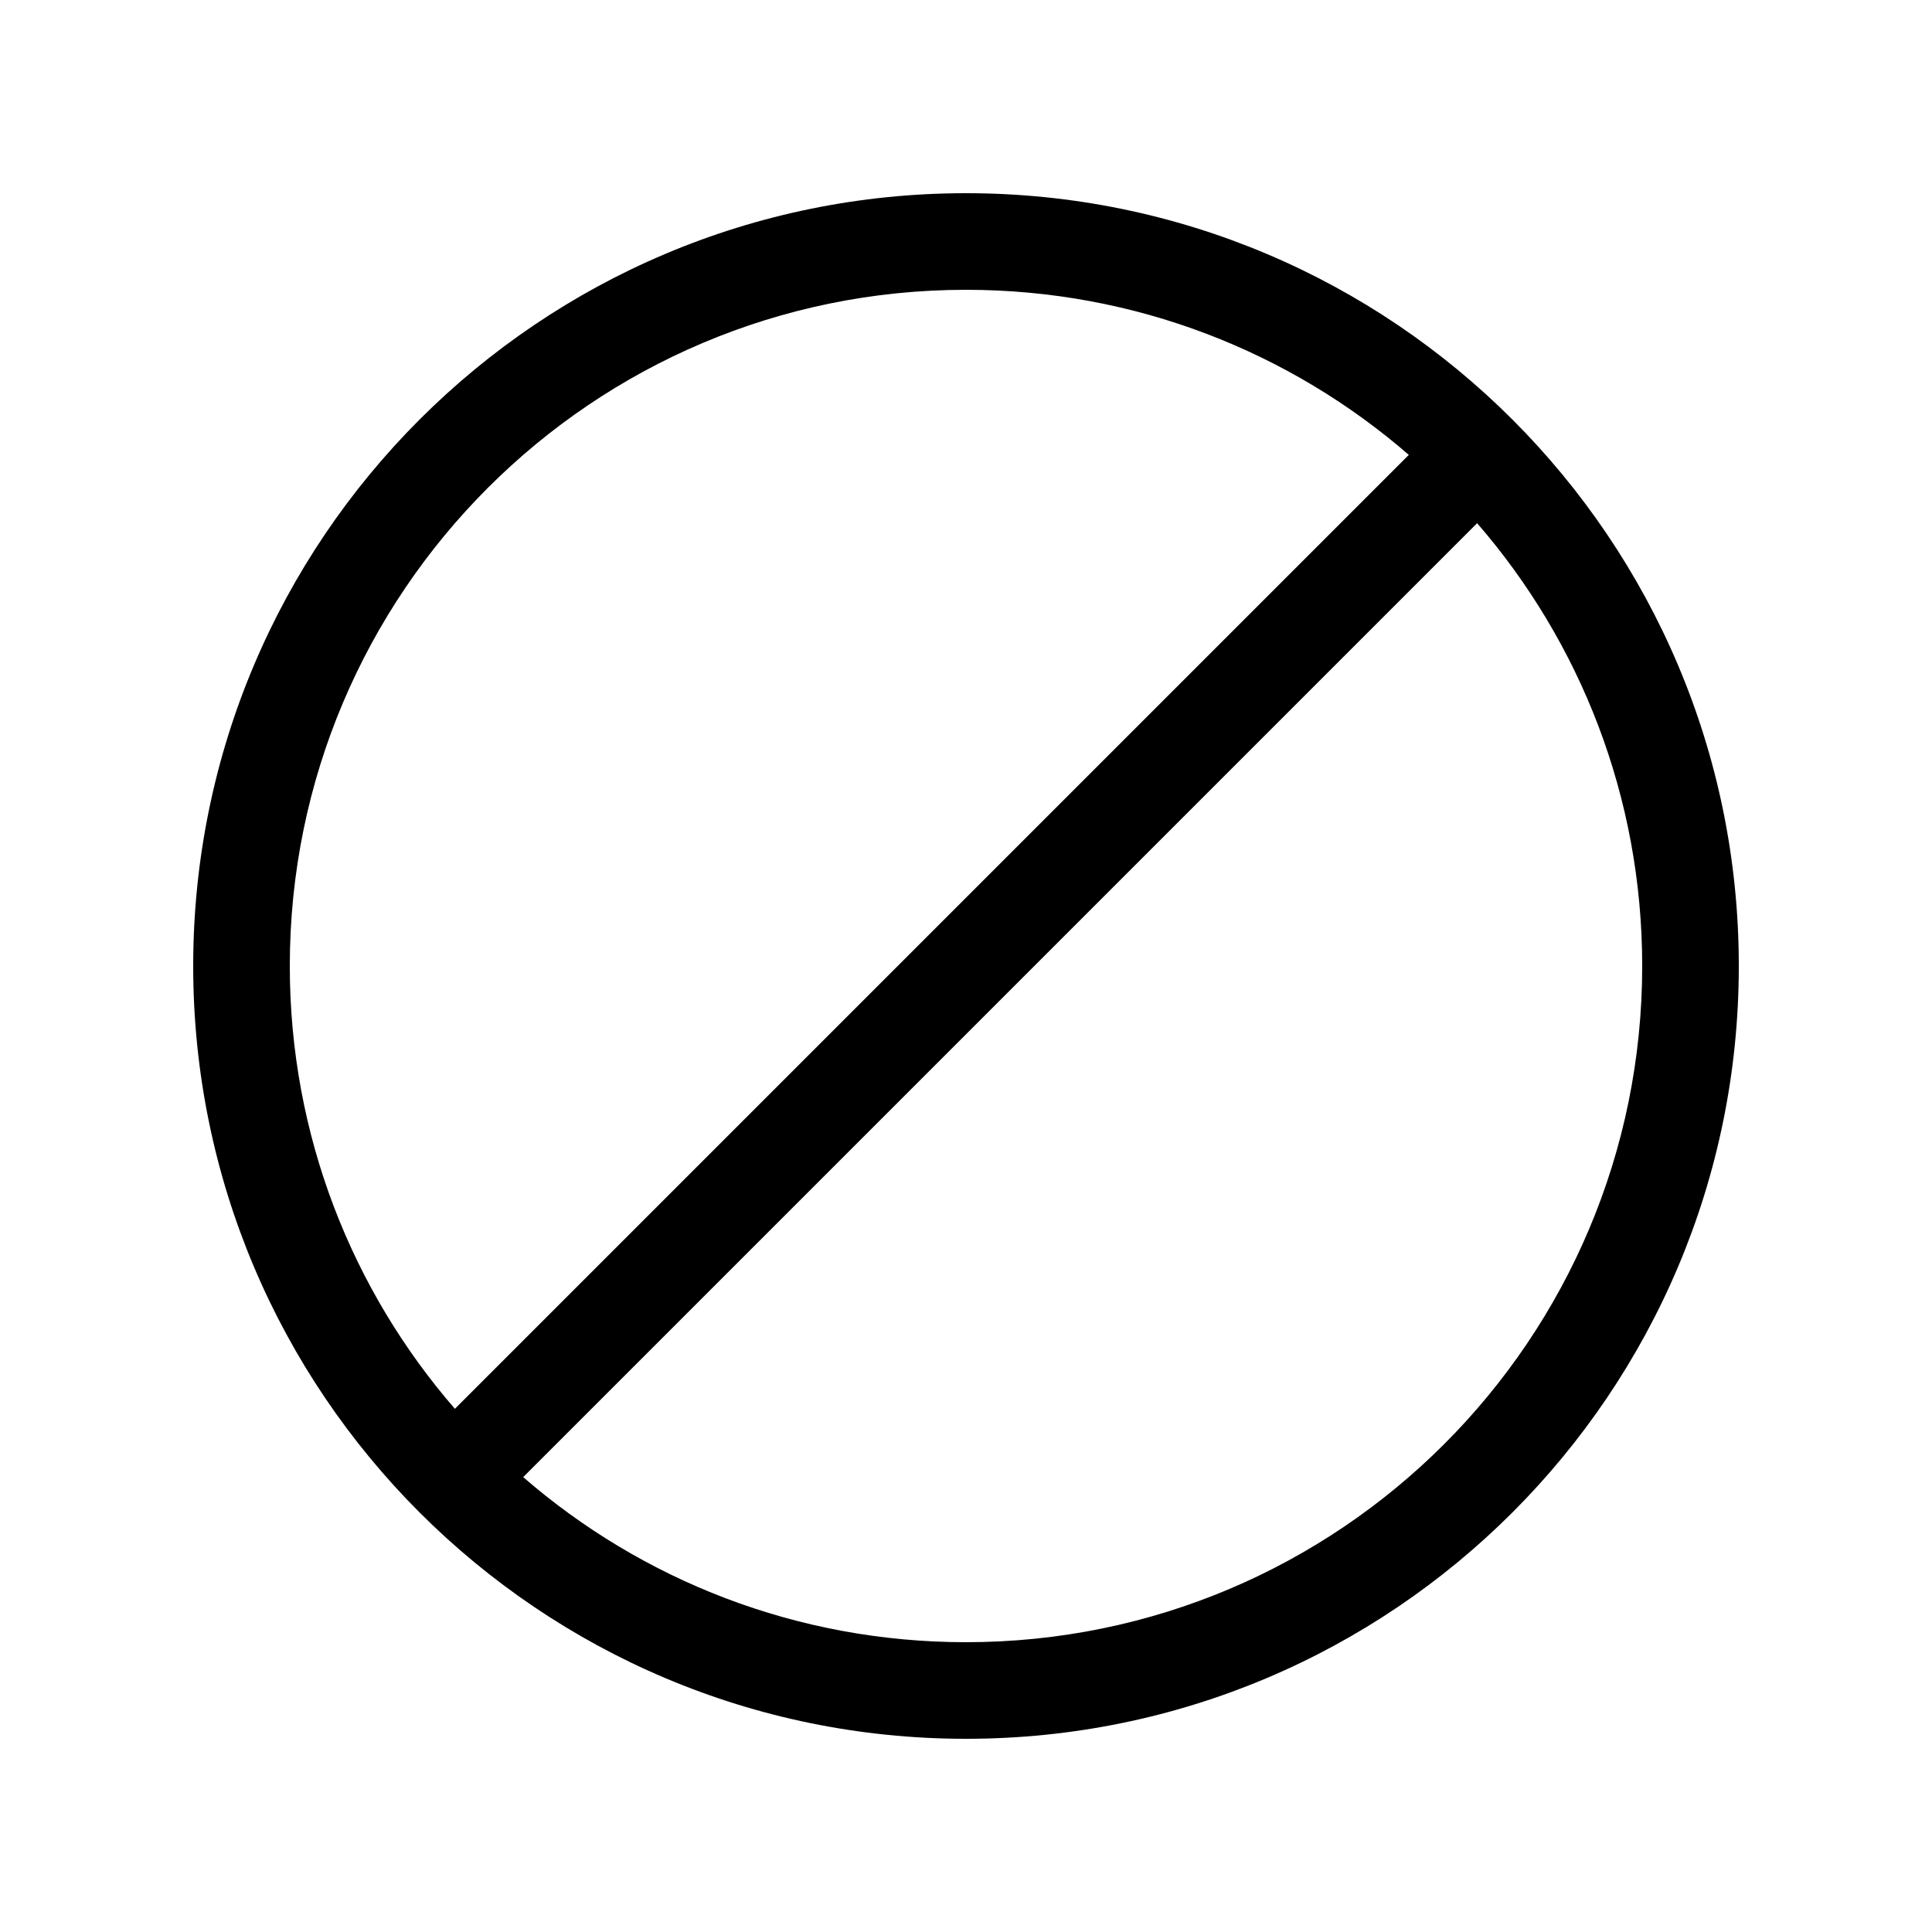
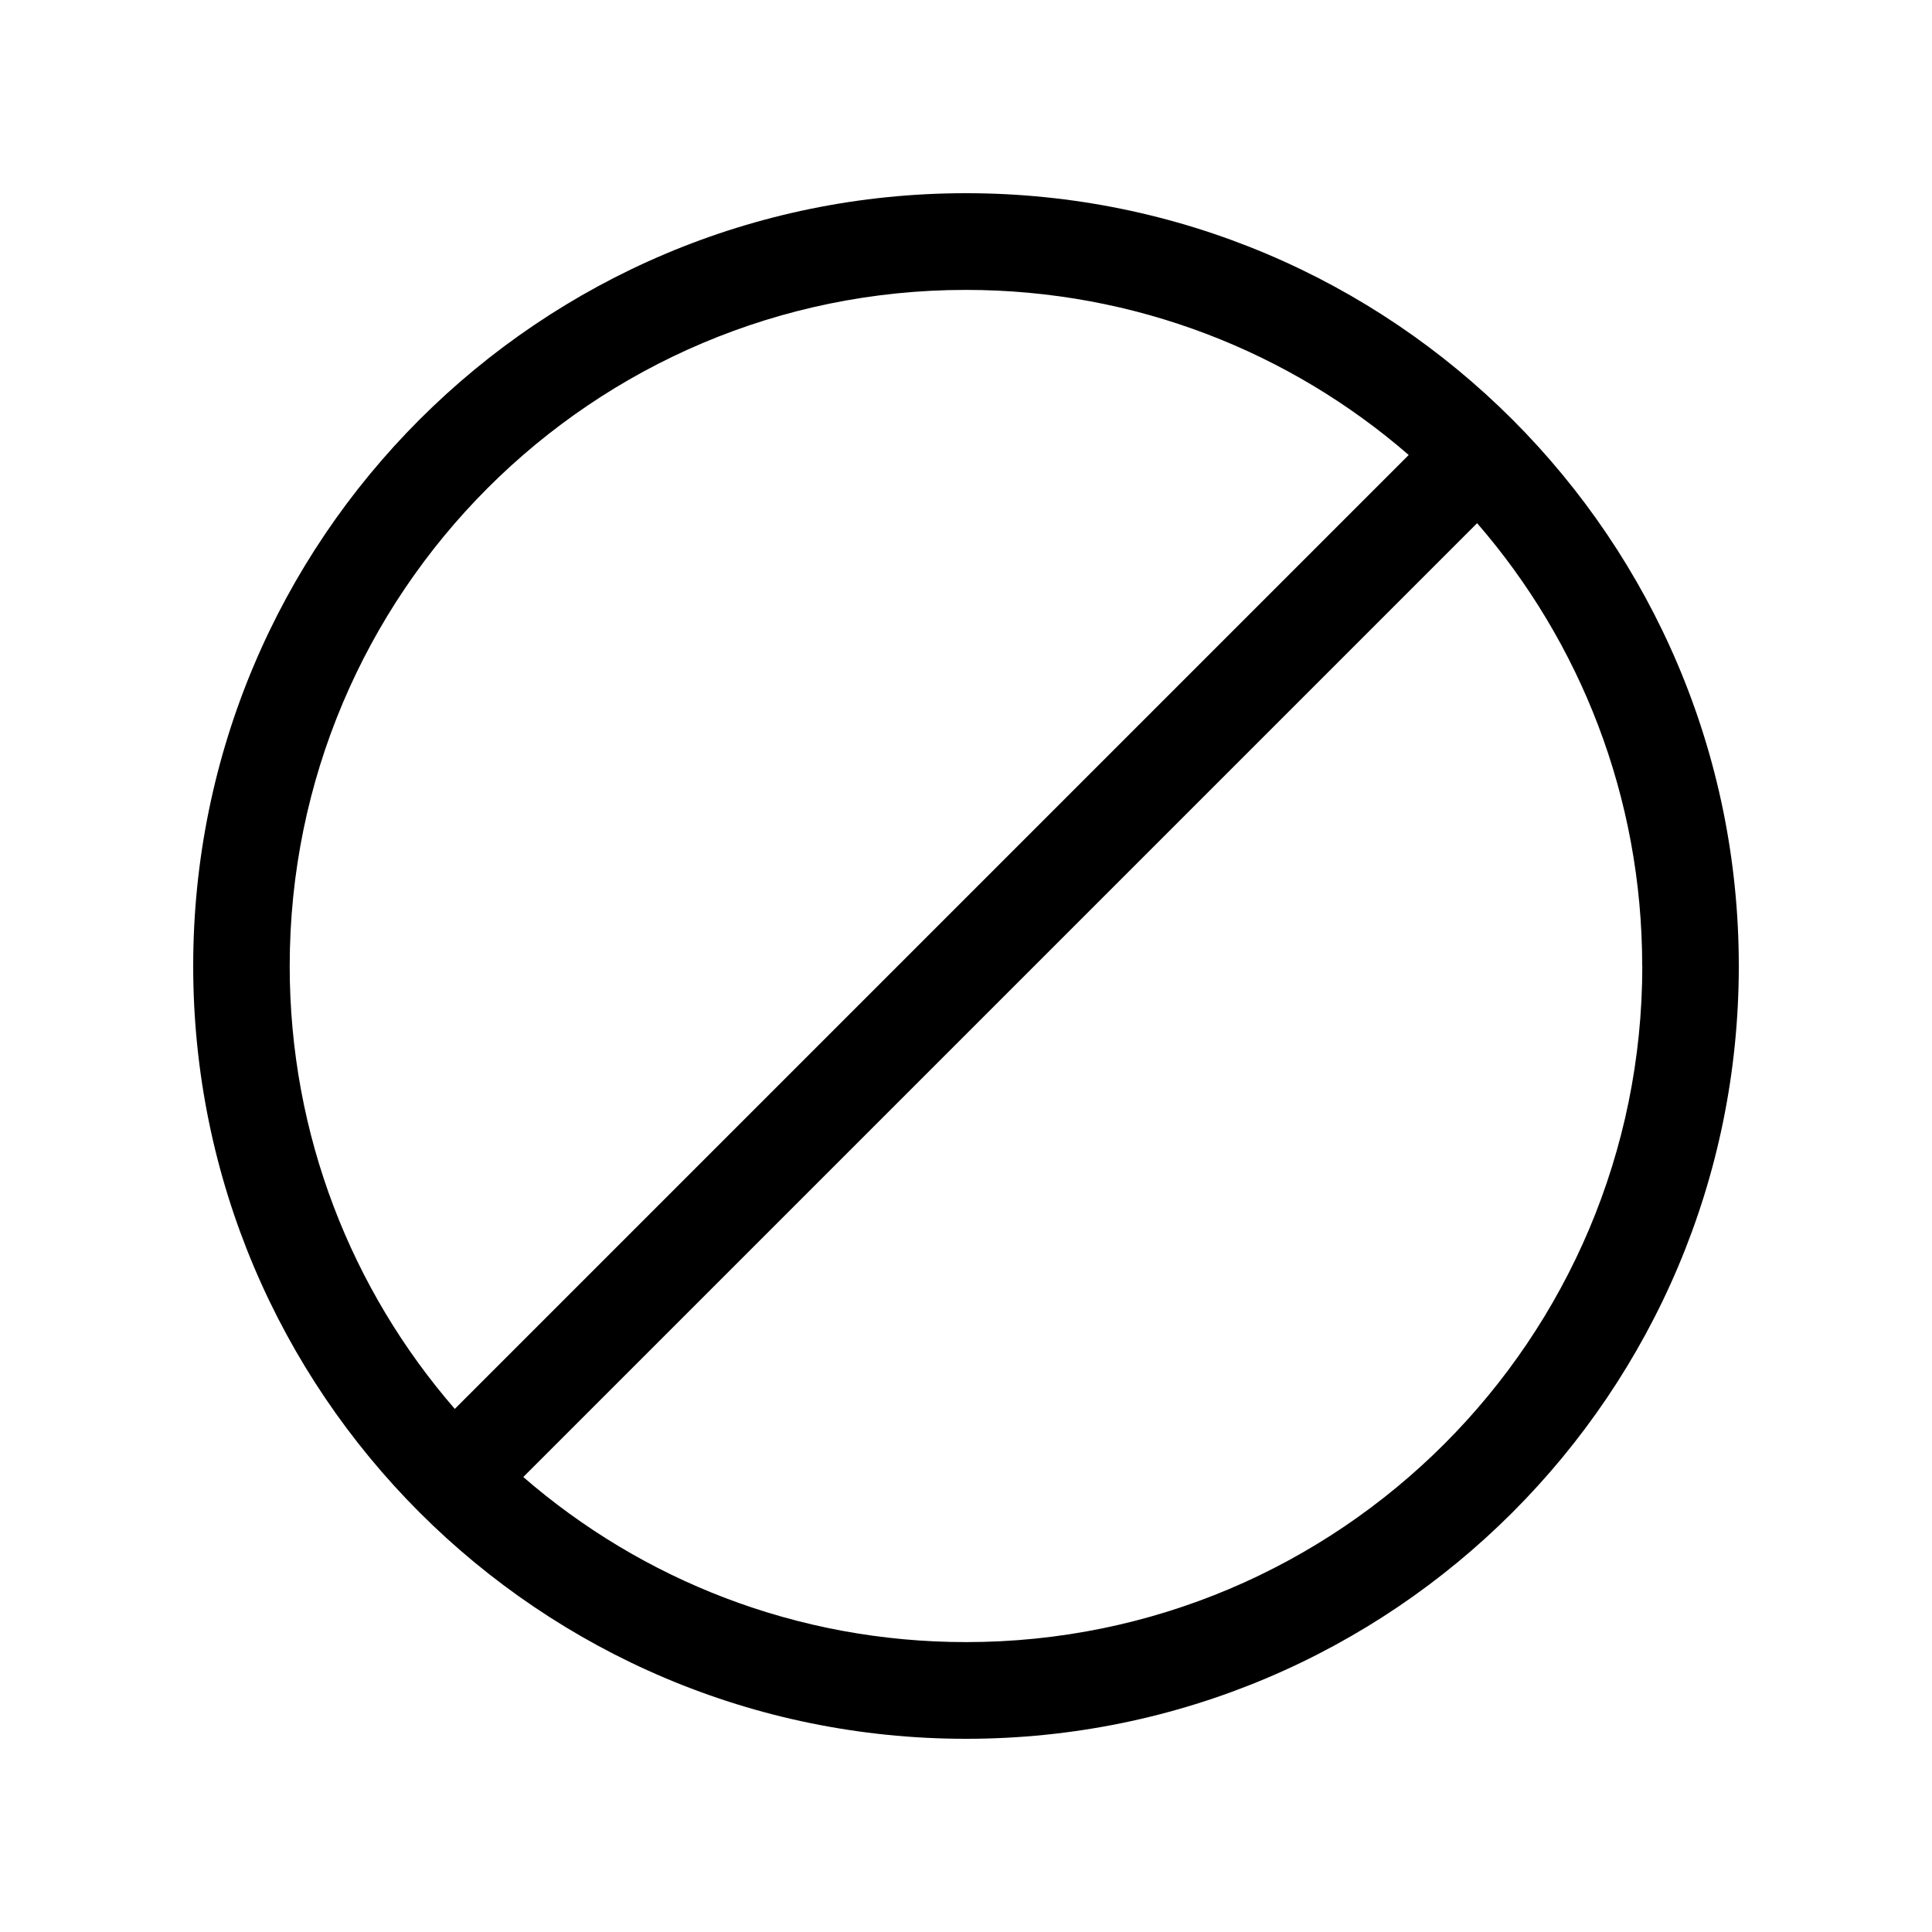
- <svg xmlns="http://www.w3.org/2000/svg" width="20" height="20" viewBox="0 0 20 20" fill="none">
-   <path d="M18 10C18 14.418 14.418 18 10 18C5.582 18 2 14.418 2 10C2 5.582 5.582 2 10 2C14.418 2 18 5.582 18 10ZM17 10C17 8.247 16.356 6.644 15.291 5.416L5.416 15.291C6.644 16.356 8.247 17 10 17C13.866 17 17 13.866 17 10ZM4.709 14.584L14.584 4.709C13.356 3.644 11.753 3 10 3C6.134 3 3 6.134 3 10C3 11.753 3.644 13.356 4.709 14.584Z" fill="black" />
+ <svg xmlns="http://www.w3.org/2000/svg" version="1.1" width="20" height="20" viewBox="0 0 20 20">
+   <path d="M18 10c0 4.418-3.582 8-8 8s-8-3.582-8-8c0-4.418 3.582-8 8-8s8 3.582 8 8zM17 10c0-1.753-0.644-3.356-1.709-4.584l-9.874 9.874c1.228 1.065 2.831 1.709 4.584 1.709 3.866 0 7-3.134 7-7zM4.709 14.584l9.874-9.874c-1.228-1.065-2.831-1.709-4.584-1.709-3.866 0-7 3.134-7 7 0 1.753 0.644 3.356 1.709 4.584z" />
</svg>
